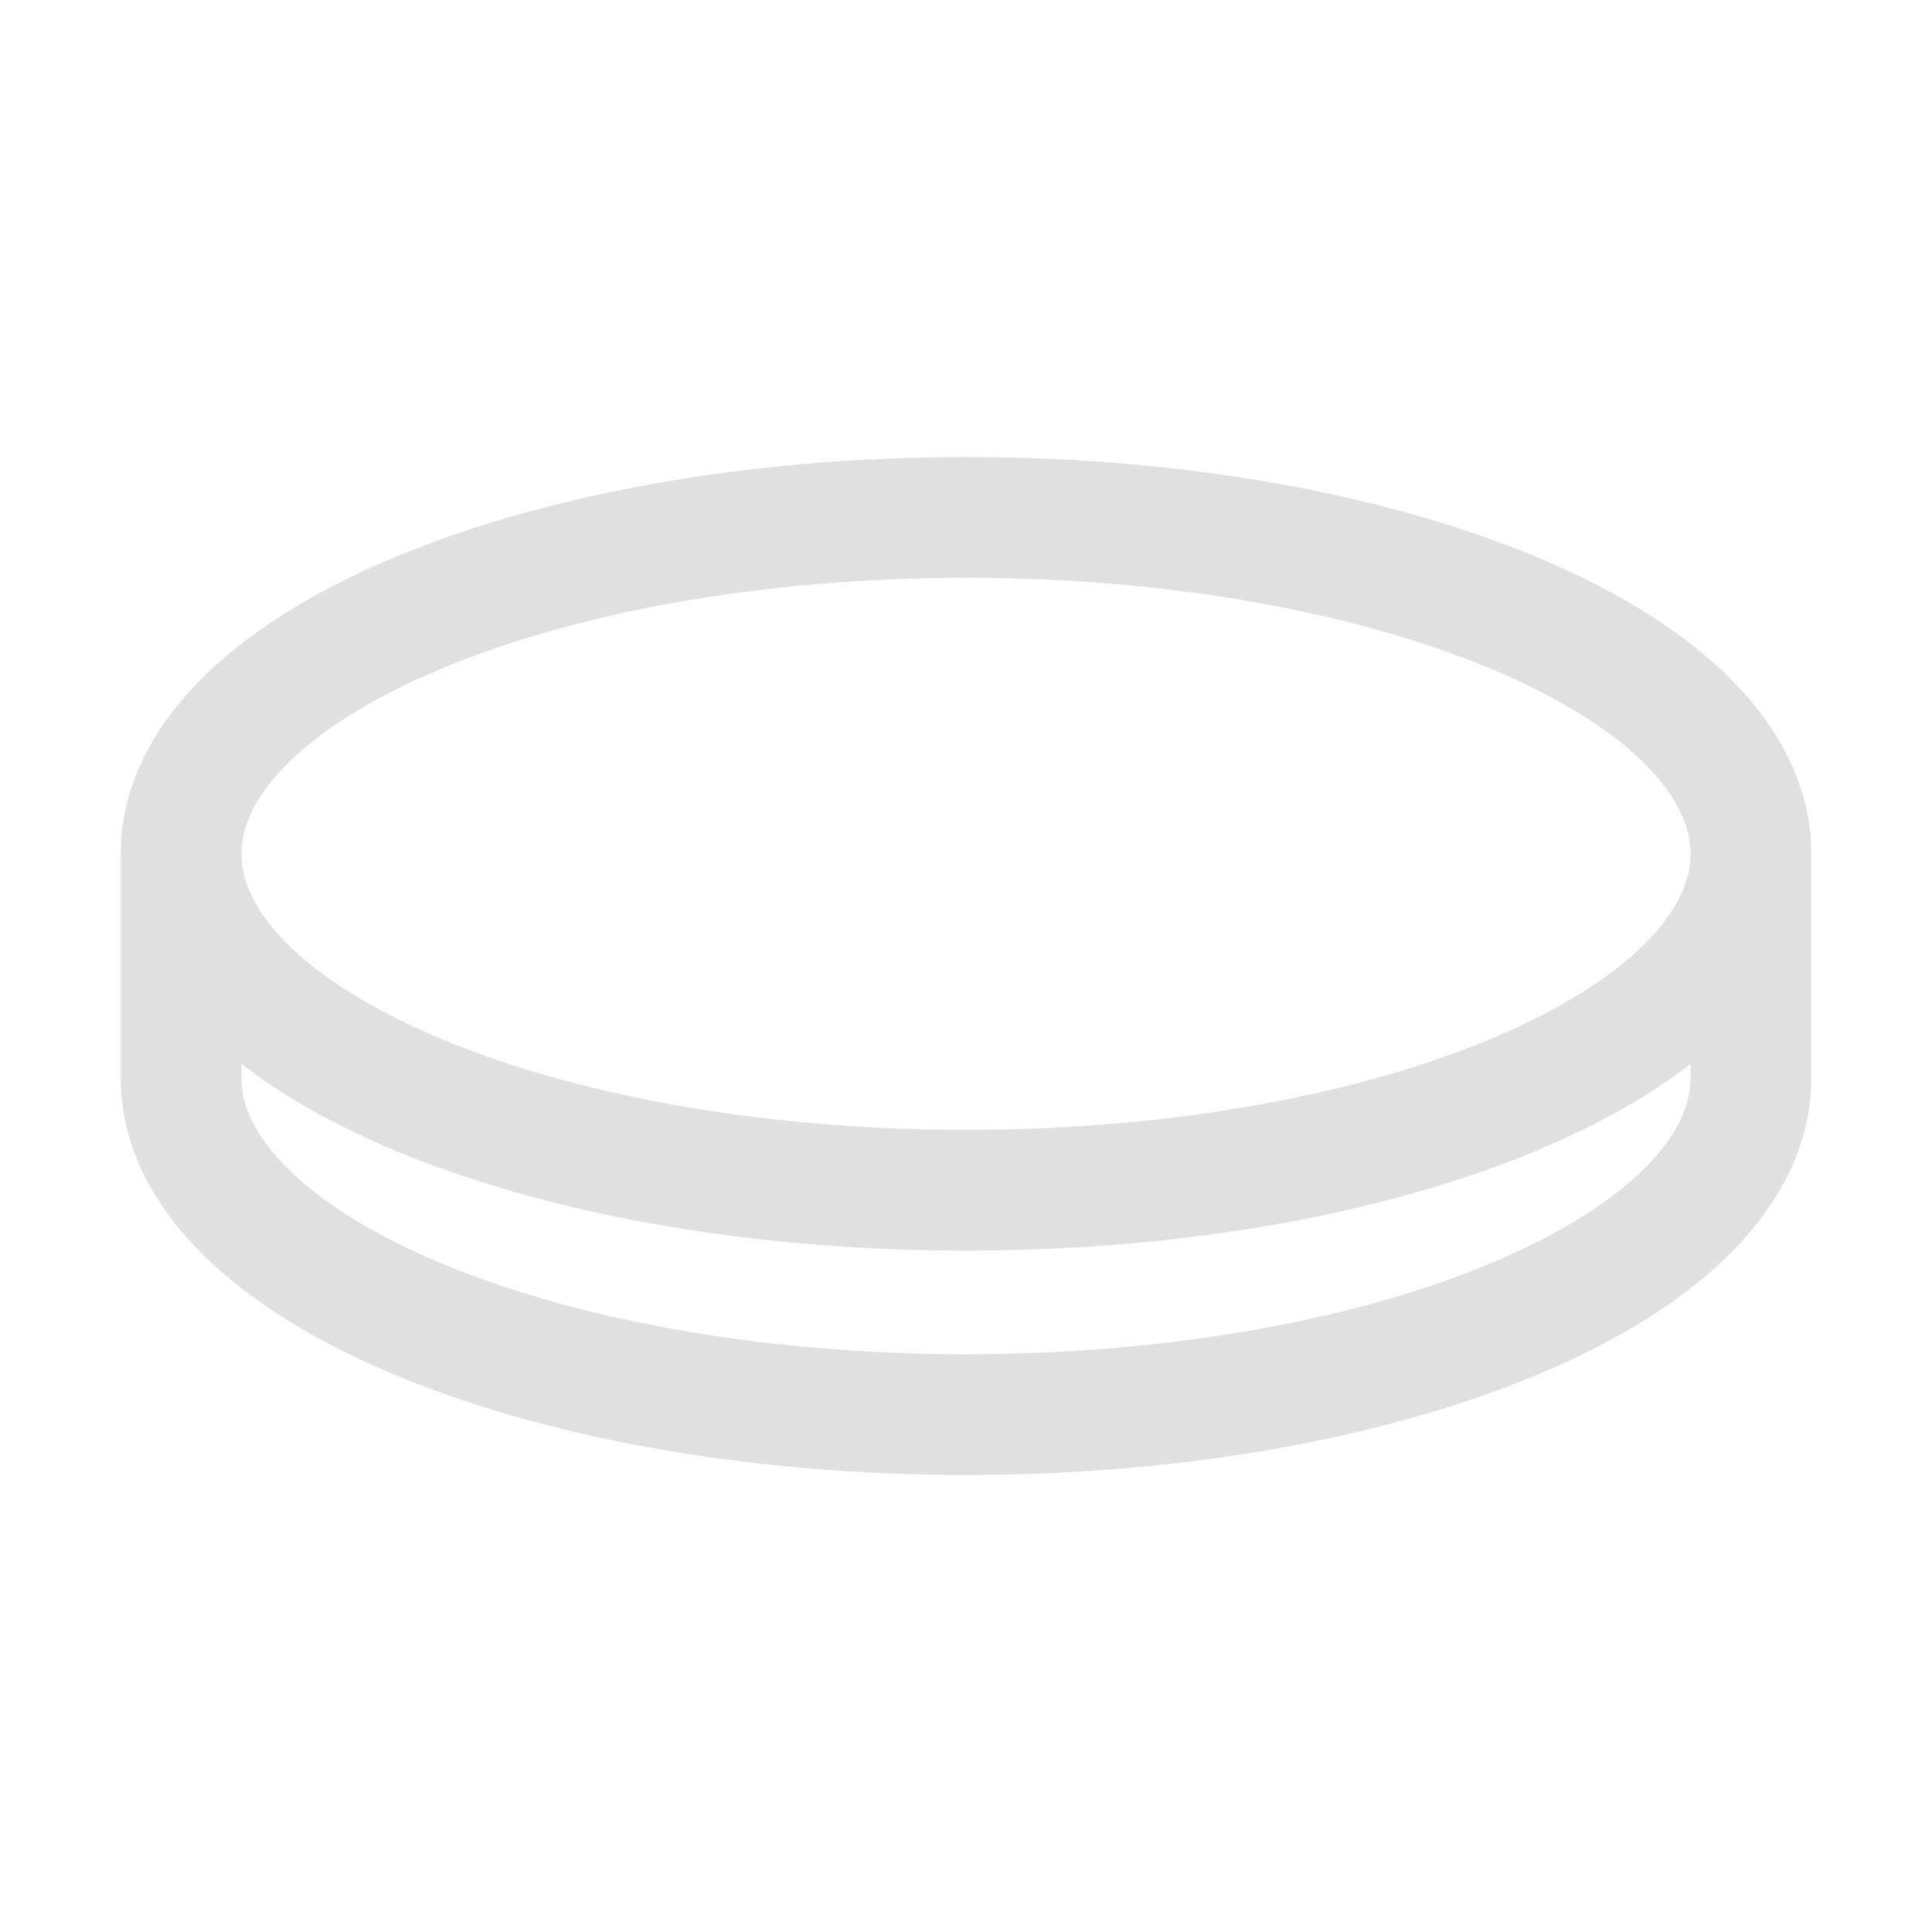
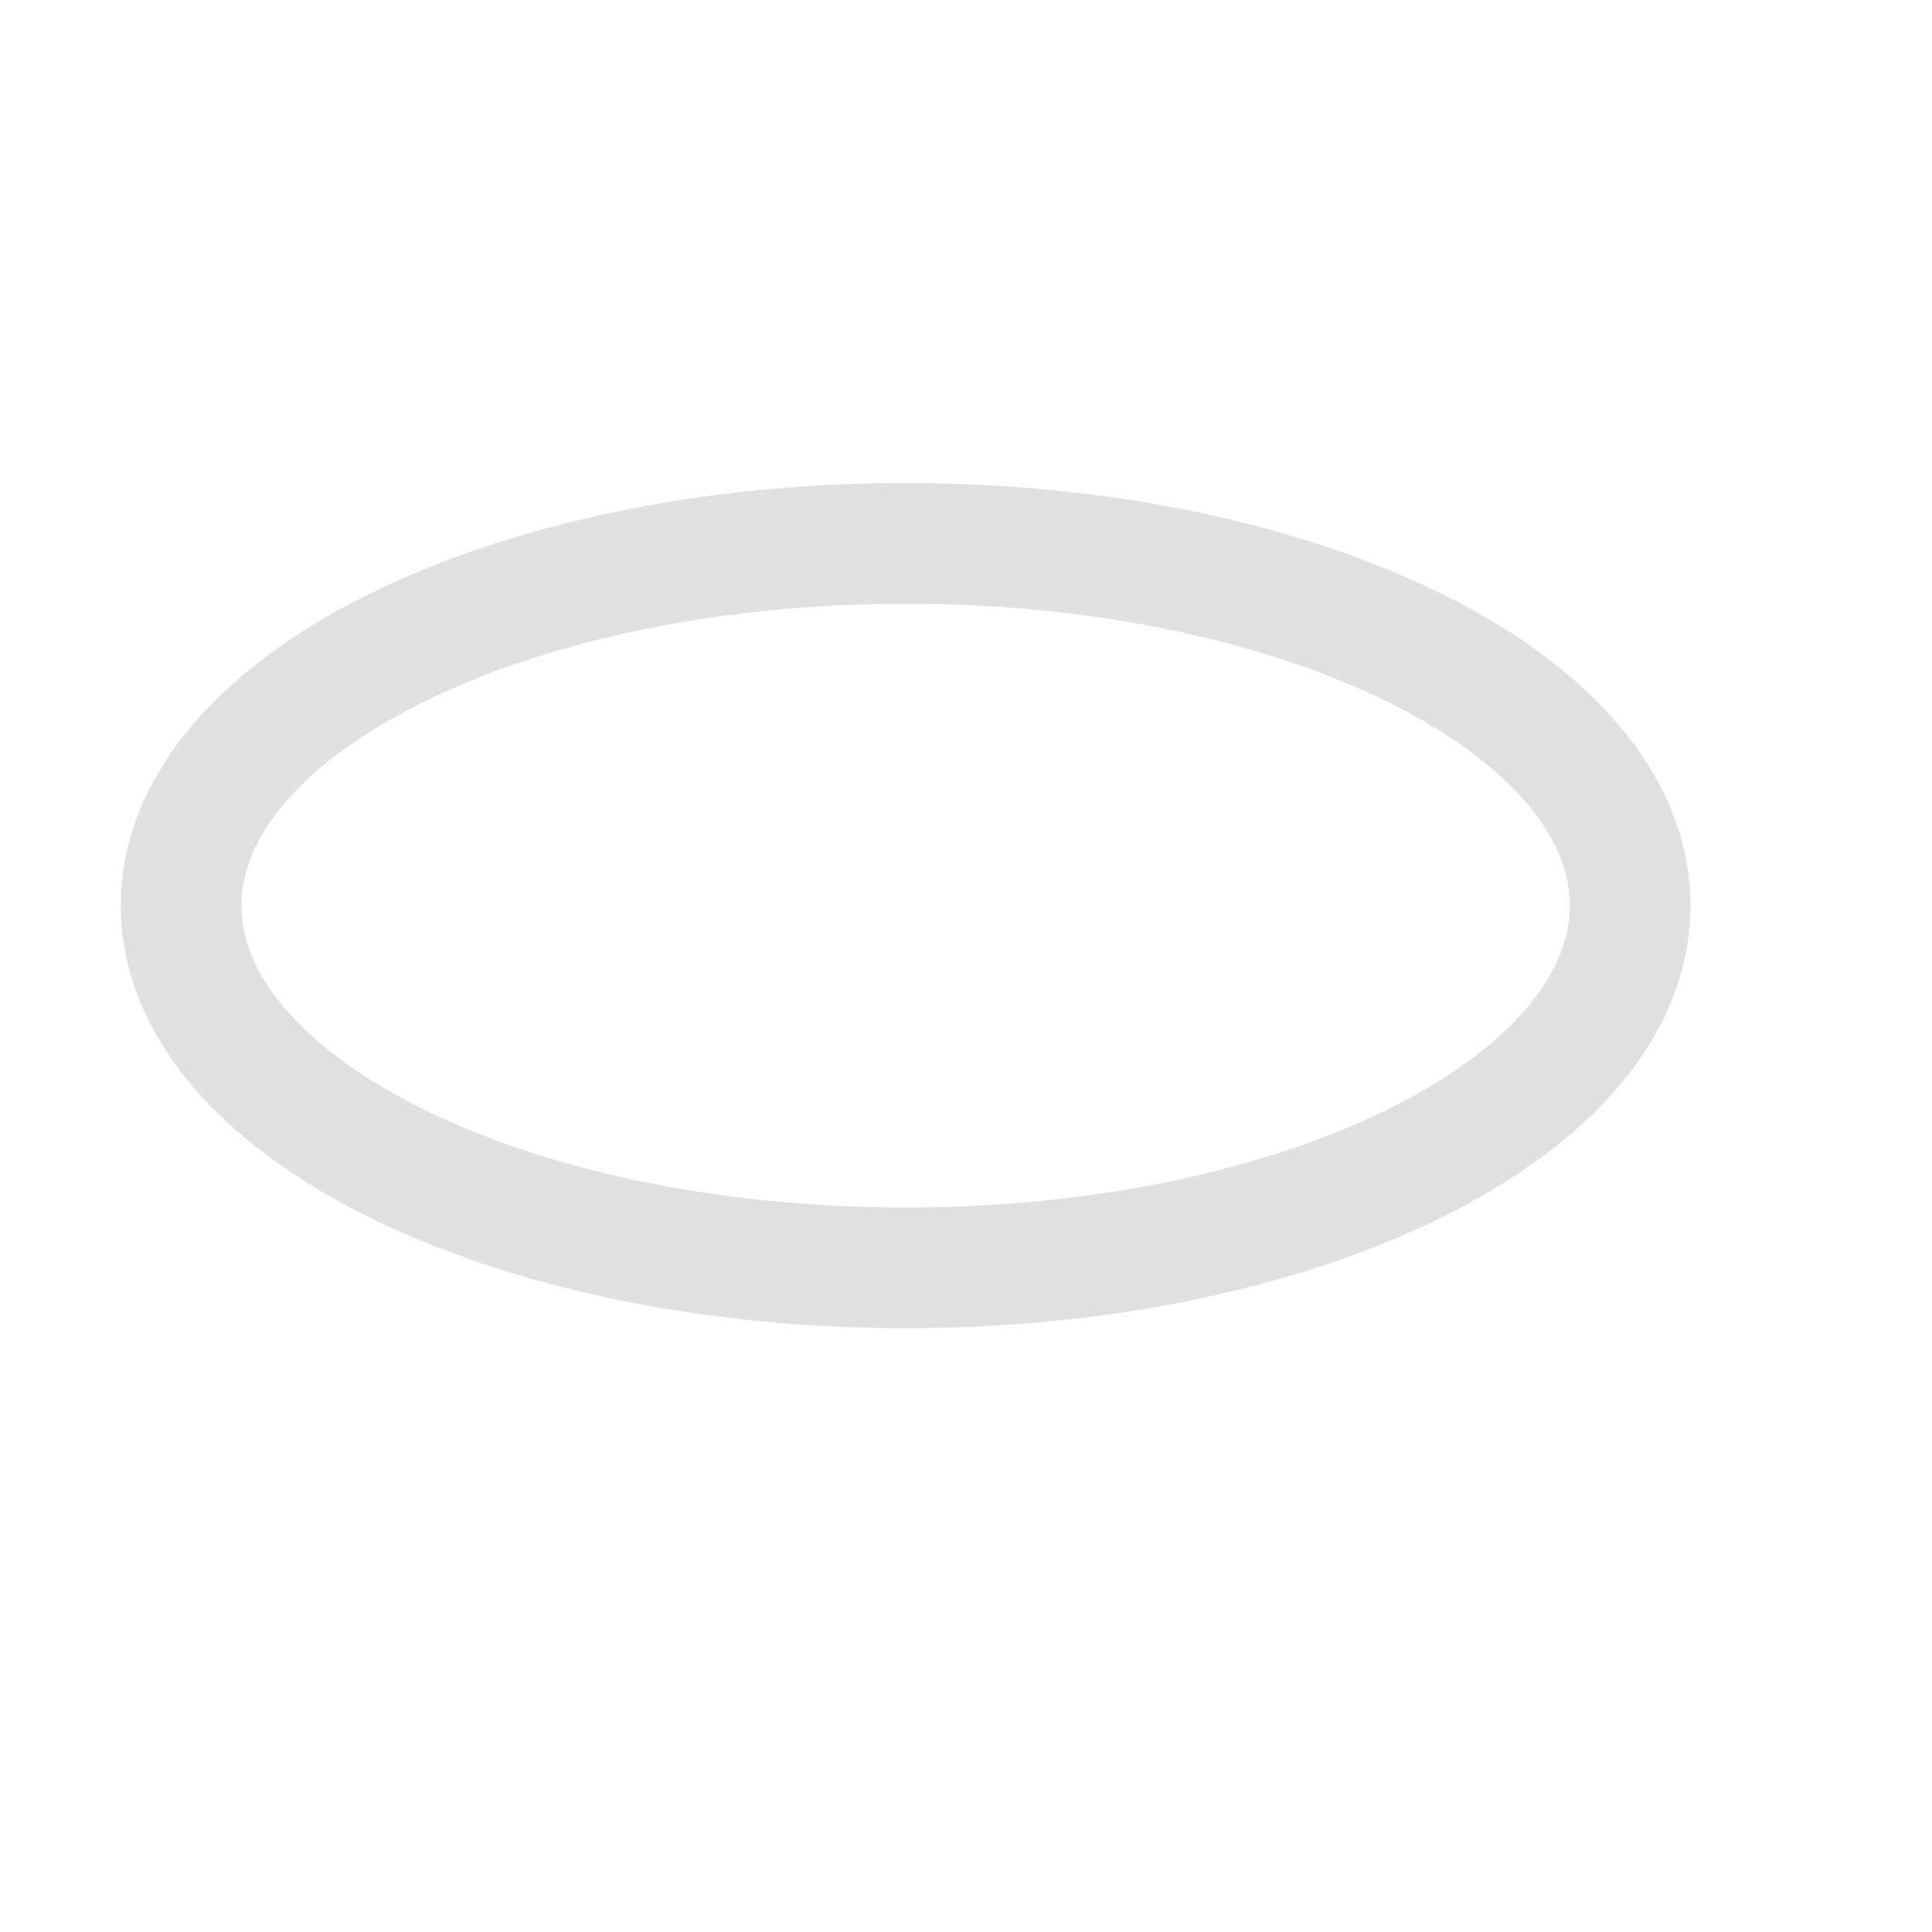
<svg xmlns="http://www.w3.org/2000/svg" width="16" height="16" viewBox="0 0 16 16">
-   <path fill="none" stroke="#e0e0e0" stroke-width="1" stroke-linecap="round" stroke-linejoin="round" d="M1.5 7.071A6.5 2.786 0 1 0 14.5 7.071A6.5 2.786 0 1 0 1.5 7.071ZM1.5 7.071L1.5 8.929M14.5 7.071L14.5 8.929M1.5 8.929A6.5 2.786 0 0 0 14.5 8.929" />
+   <path fill="none" stroke="#e0e0e0" stroke-width="1" stroke-linecap="round" stroke-linejoin="round" d="M1.5 7.5A6 3 0 1 0 13.5 7.5A6 3 0 1 0 1.5 7.5Z" />
</svg>
